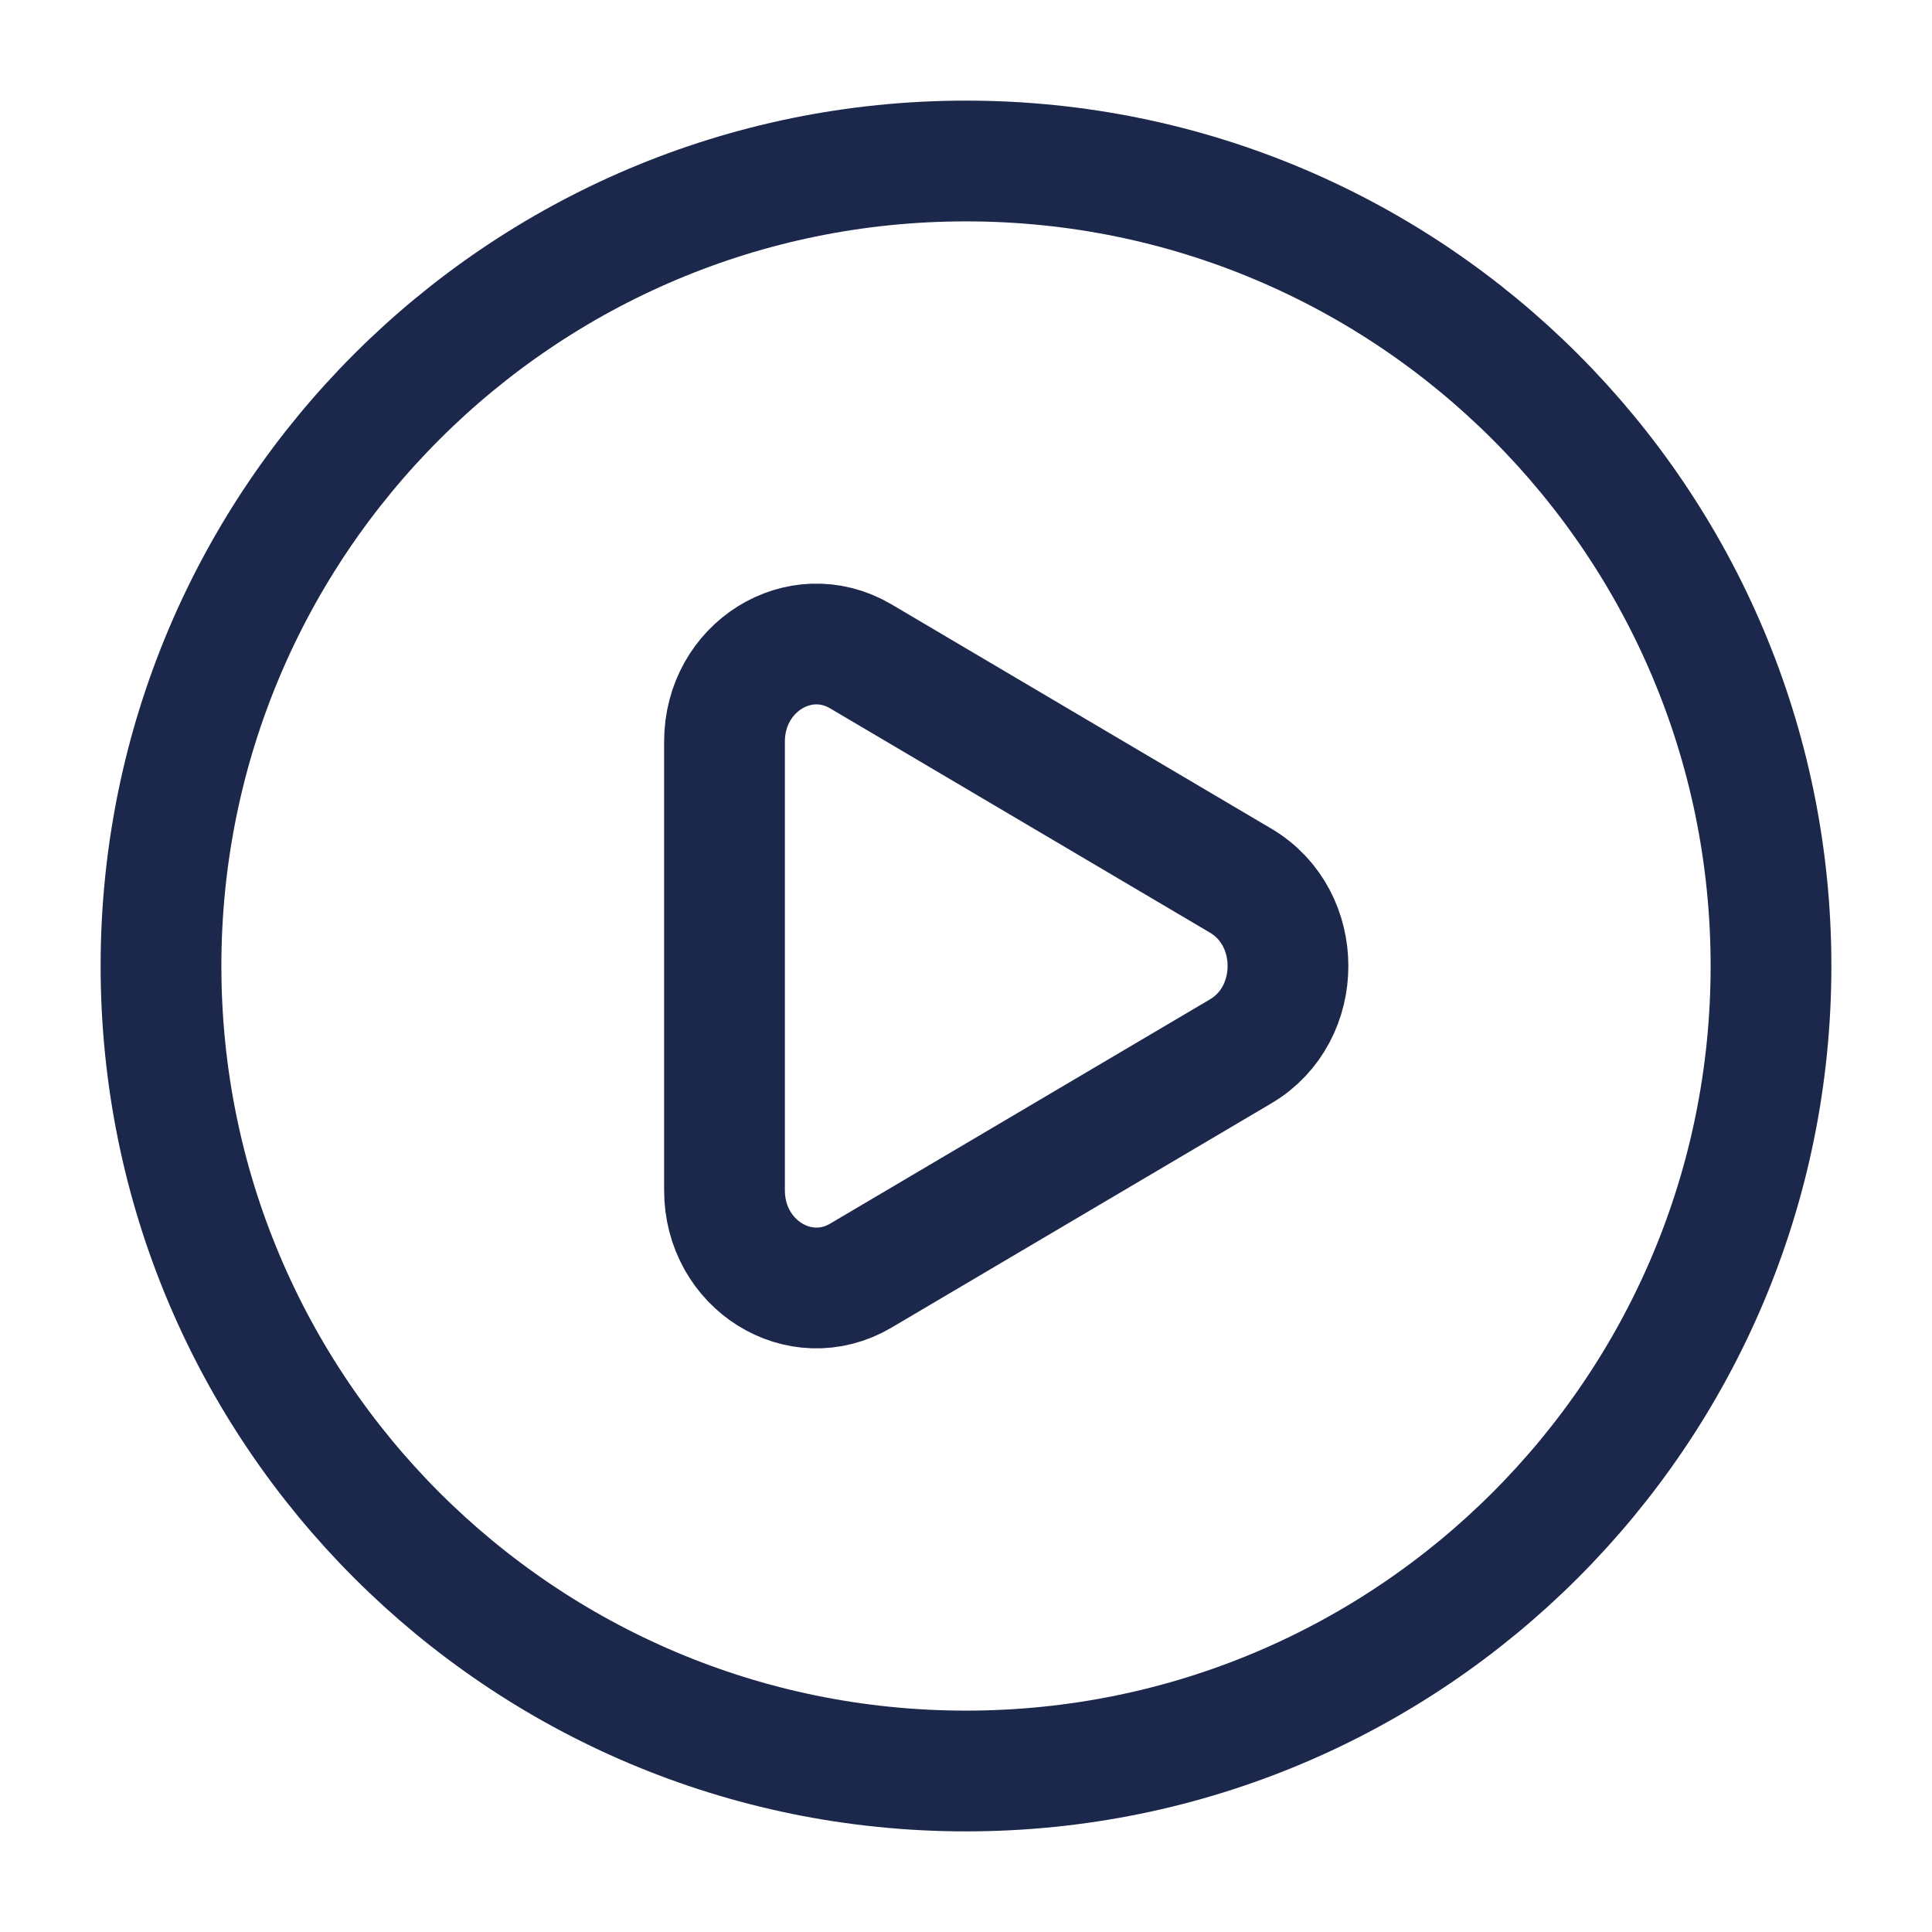
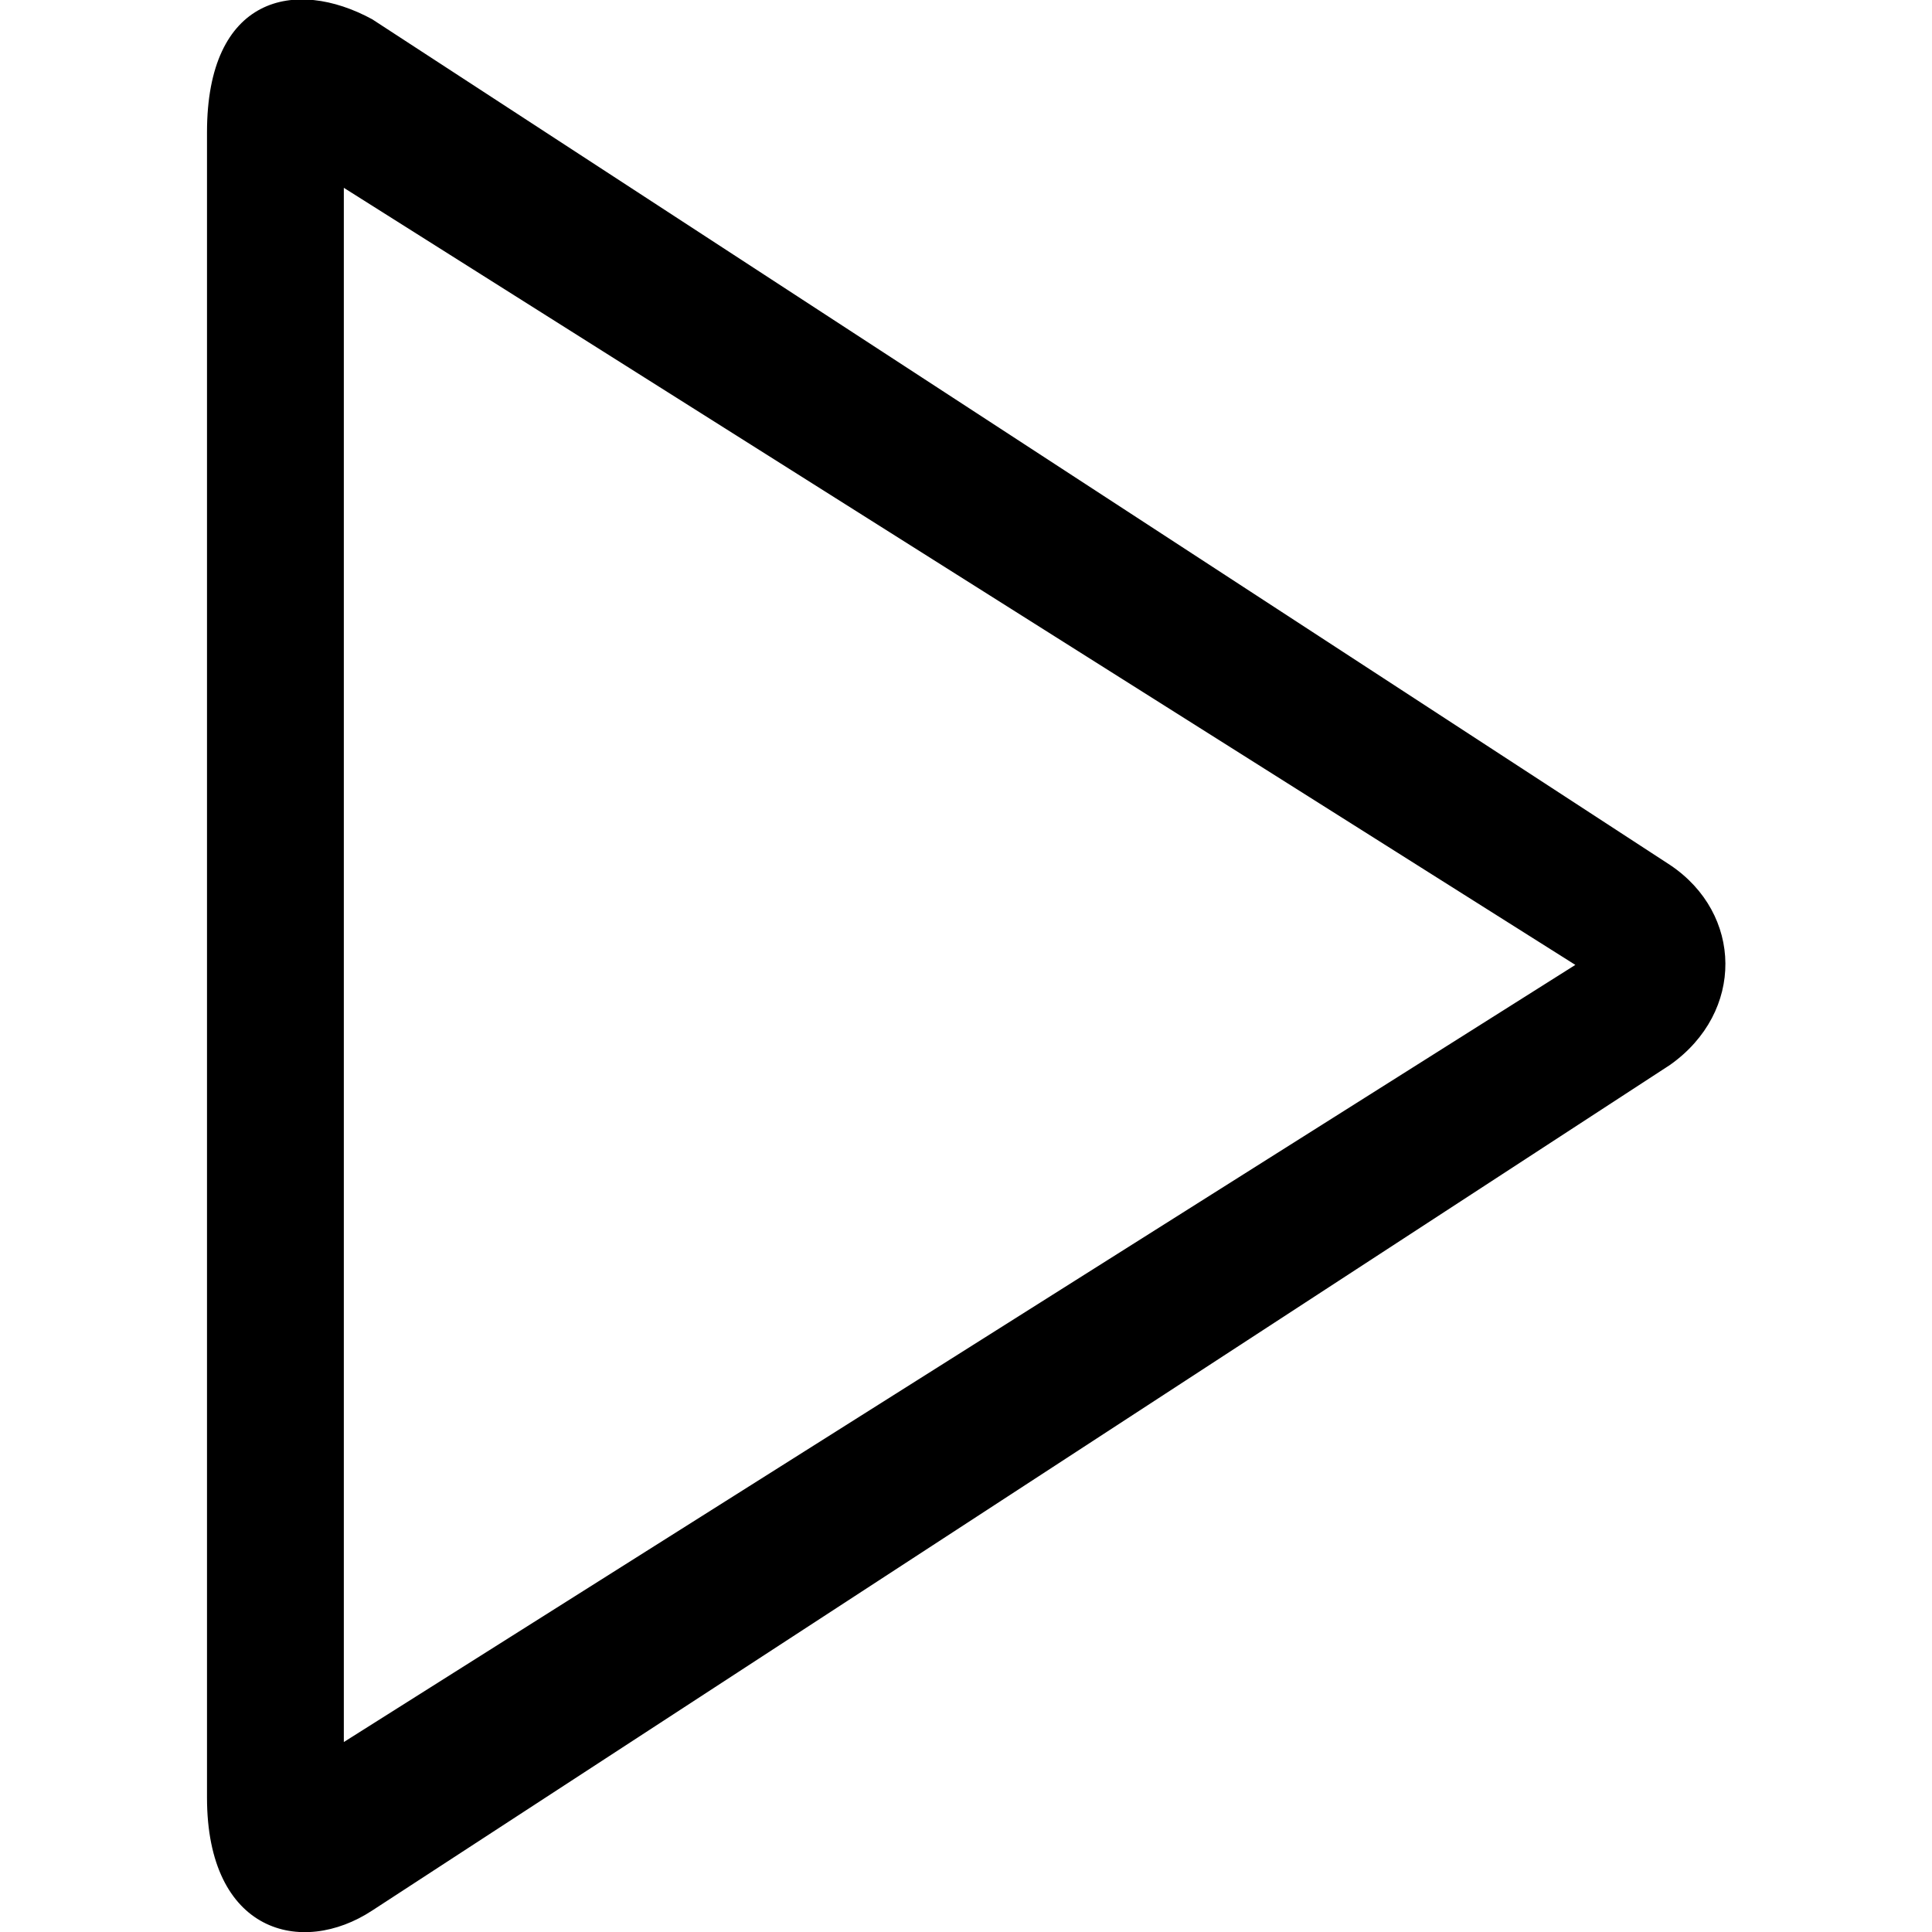
- <svg xmlns="http://www.w3.org/2000/svg" width="820px" height="820px" viewBox="0 0 24 24" fill="none">
-   <circle cx="12" cy="12" r="10" stroke="#1C274C" stroke-width="1.5" />
-   <path d="M15.414 10.941C16.195 11.403 16.195 12.597 15.414 13.059L10.694 15.846C9.934 16.294 9 15.71 9 14.787L9 9.213C9 8.289 9.934 7.706 10.694 8.154L15.414 10.941Z" stroke="#1C274C" stroke-width="1.5" />
+ <svg xmlns="http://www.w3.org/2000/svg" width="800px" height="800px" viewBox="-3 0 28 28" version="1.1">
+   <defs>
+ 
+ </defs>
+   <g id="Page-1" stroke="none" stroke-width="1" fill="none" fill-rule="evenodd">
+     <g id="Icon-Set" transform="translate(-417, -569)" fill="#000000">
+       <path d="M418.983,594.247 L418.983,571.722 L436.831,582.984 L418.983,594.247 L418.983,594.247 Z M438.204,581.536 L419.394,569.279 C418.278,568.672 417,568.943 417,570.917 L417,595.052 C417,597.012 418.371,597.361 419.394,596.689 L438.204,584.433 C439.288,583.665 439.258,582.242 438.204,581.536 L438.204,581.536 Z" id="play">
+ 
+ </path>
+     </g>
+   </g>
</svg>
